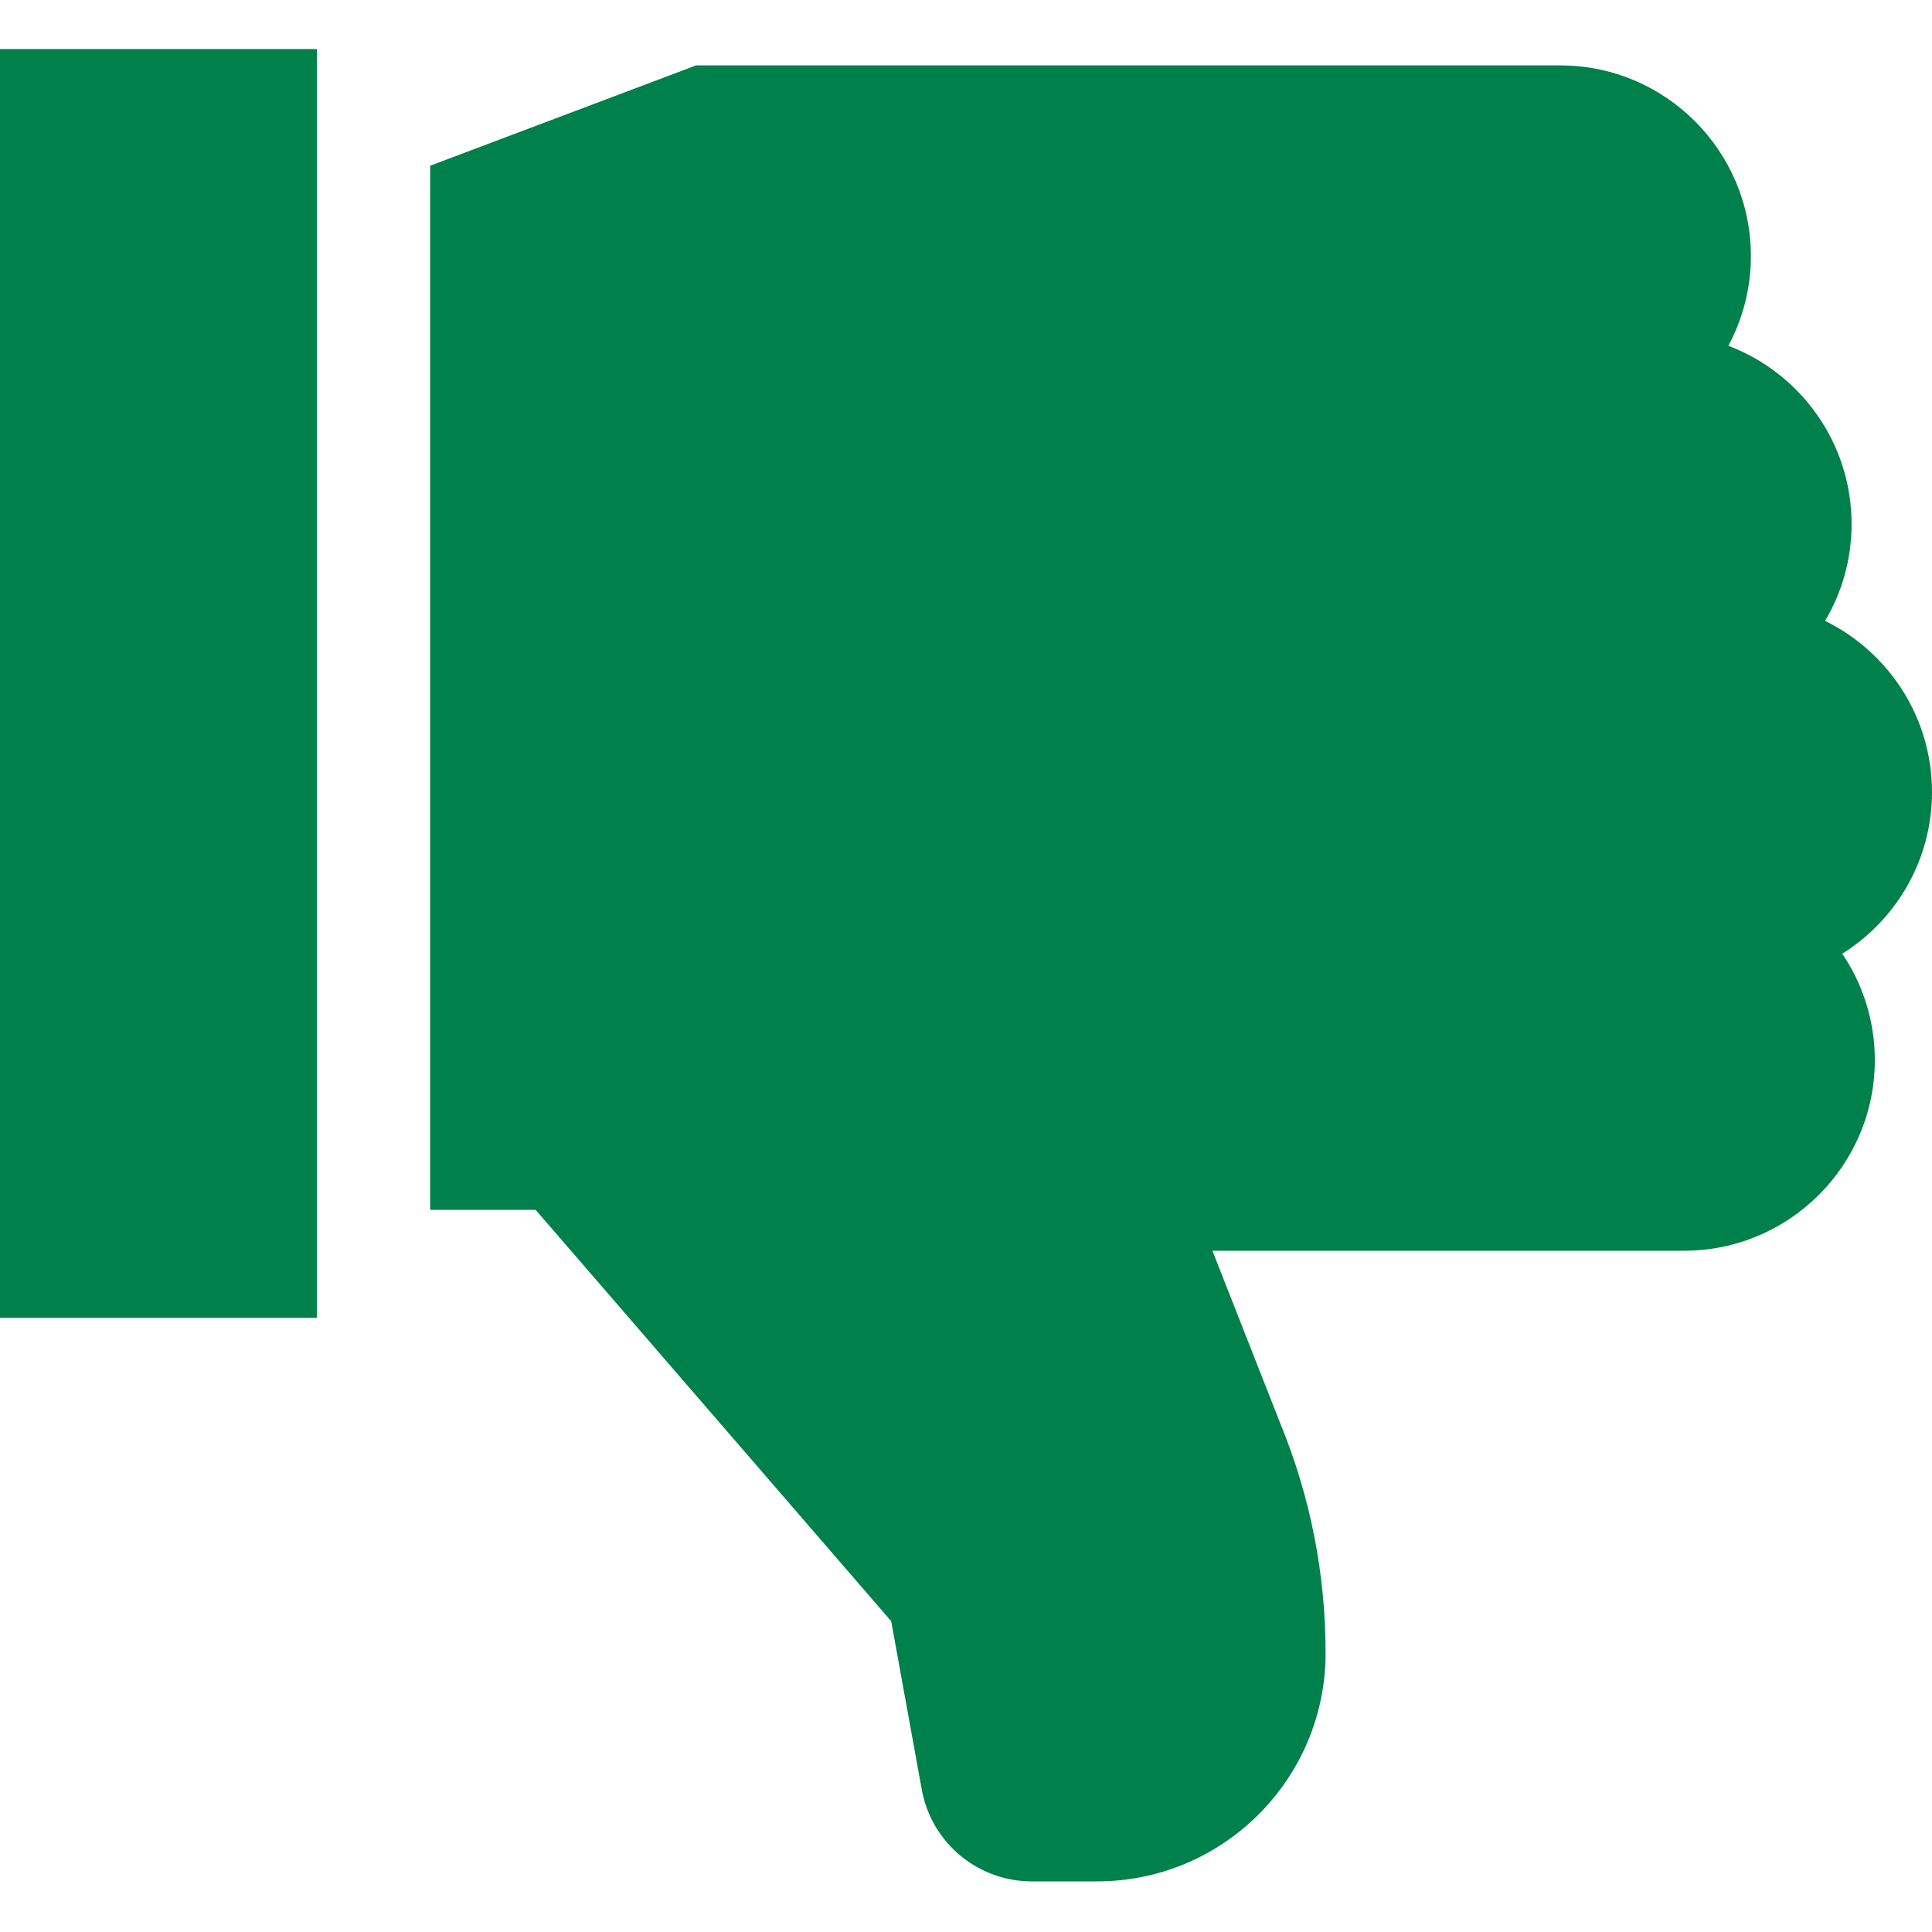
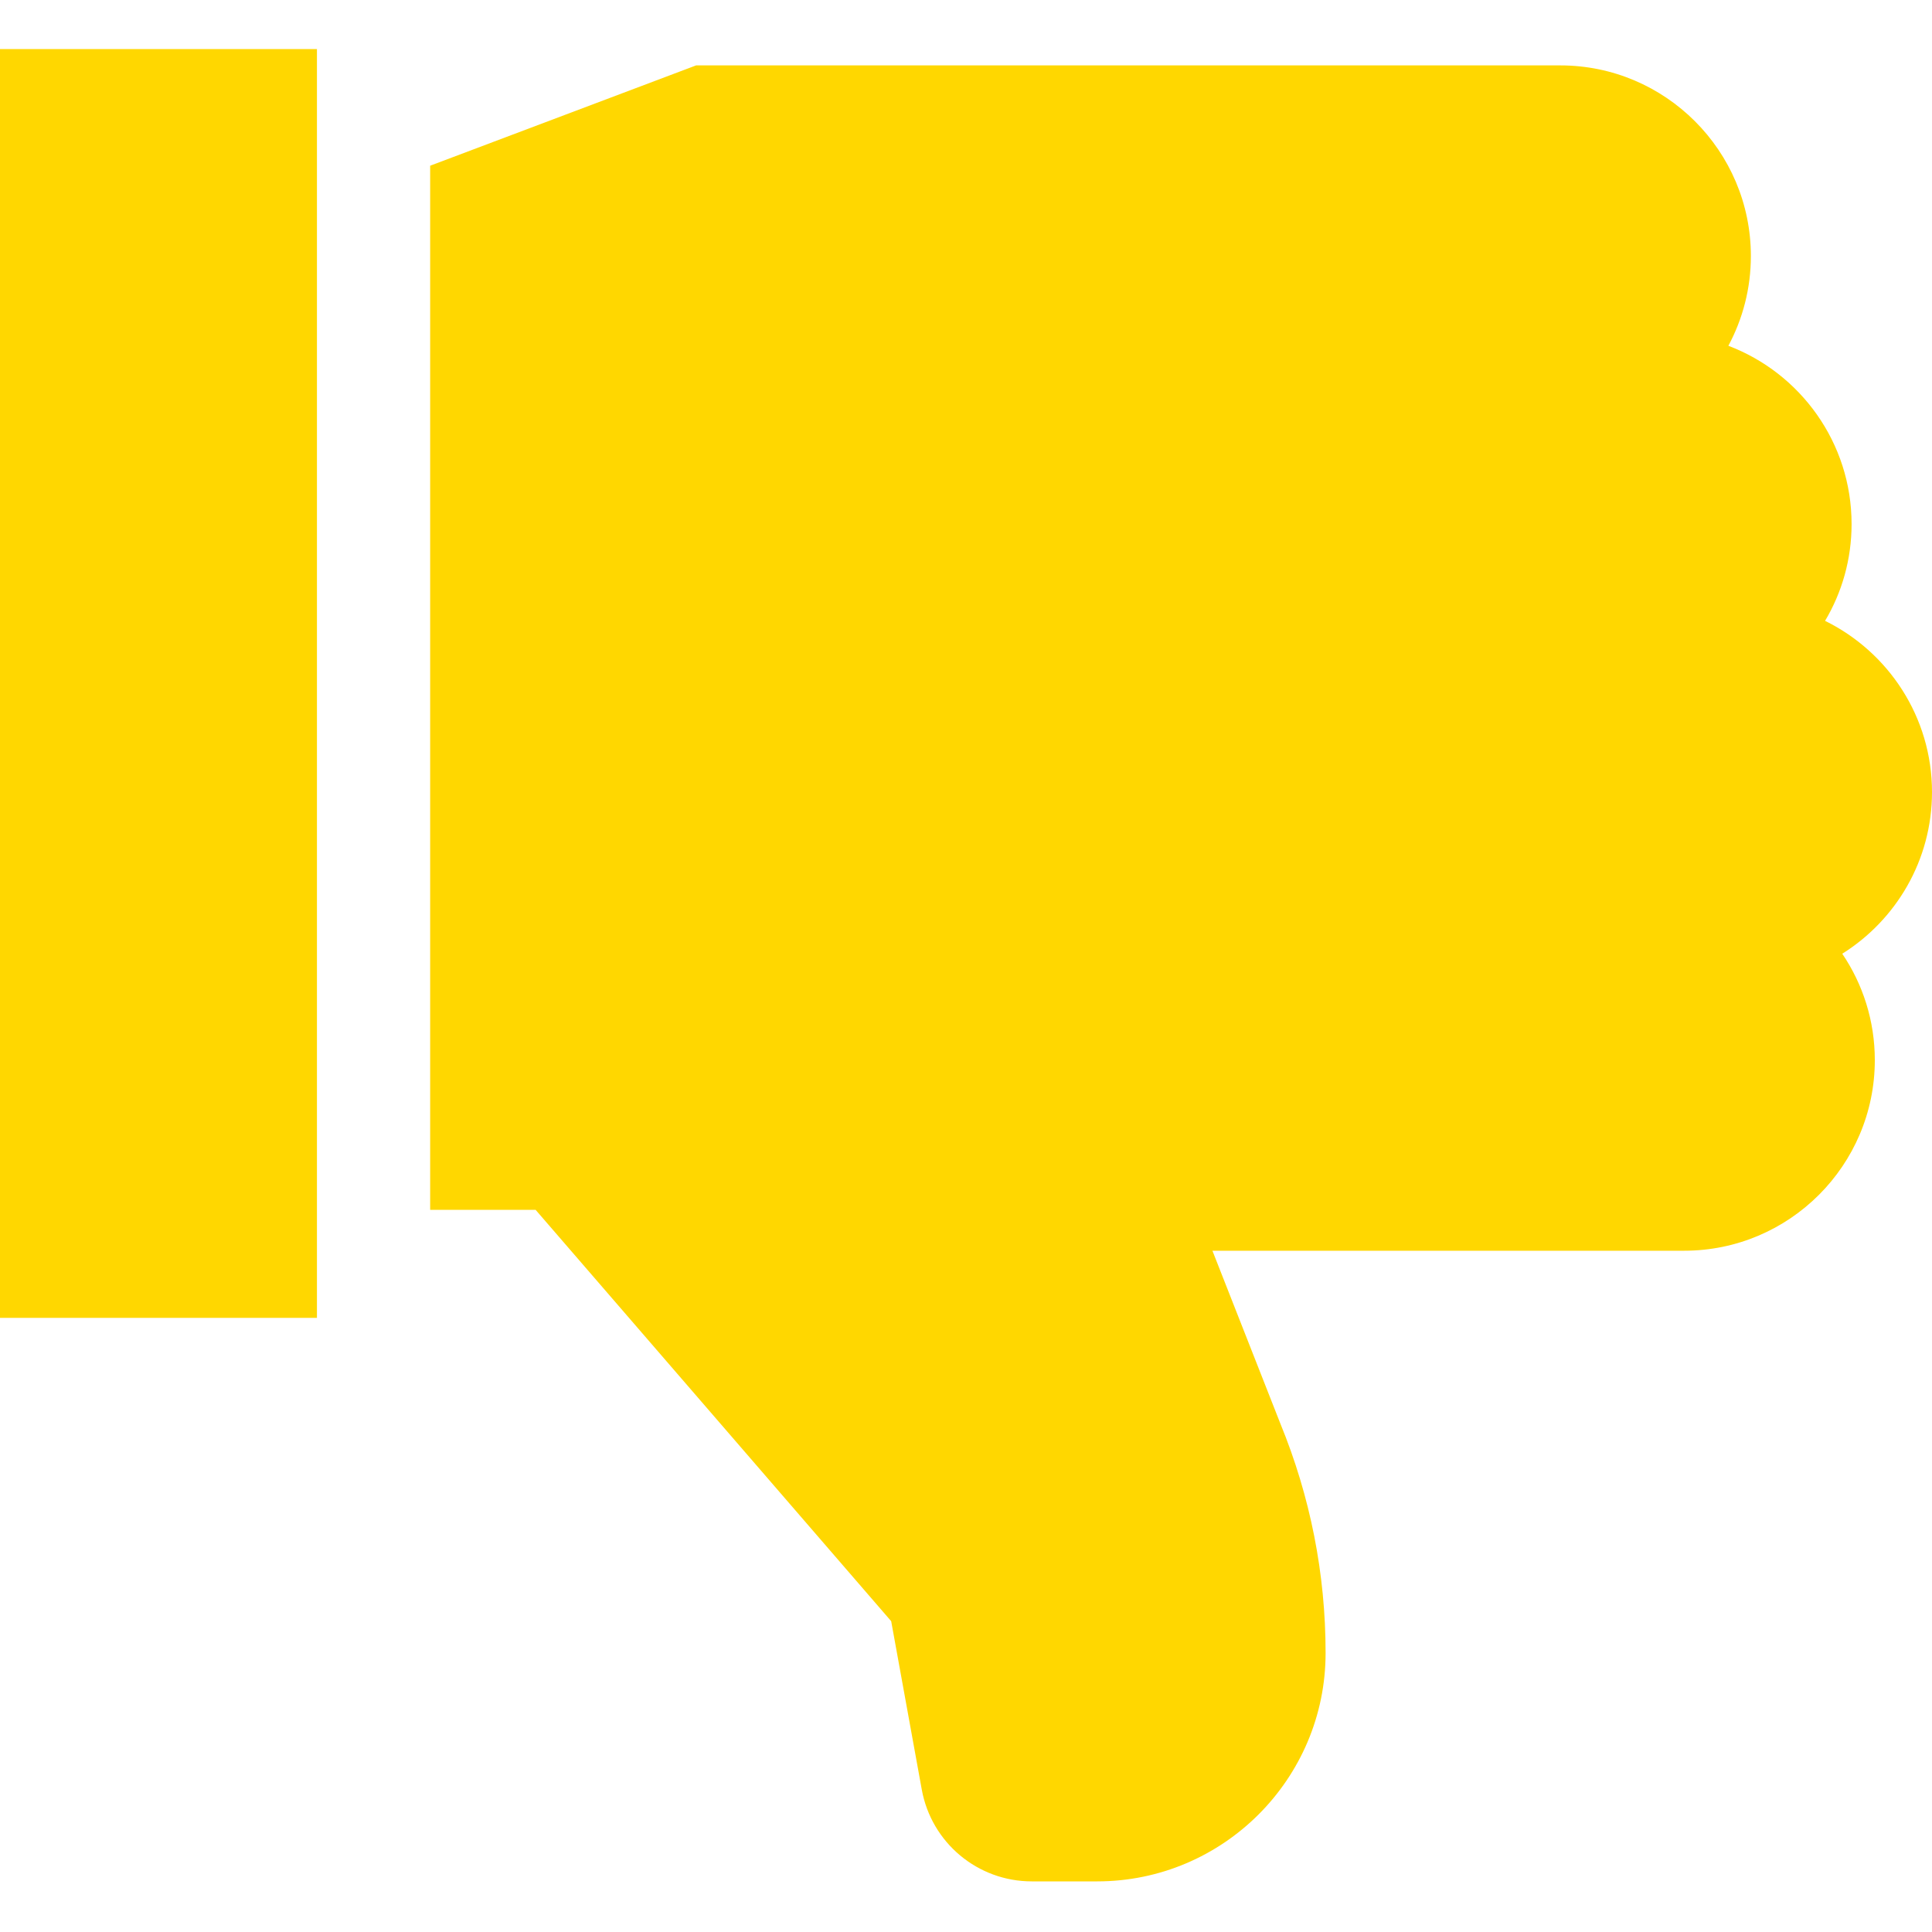
<svg xmlns="http://www.w3.org/2000/svg" width="40" height="40" viewBox="0 0 40 40" fill="none">
-   <path d="M0 1.016H6.562V27.285H0V1.016Z" fill="#00804A" />
-   <path d="M40 16.399C40 14.845 39.096 13.498 37.786 12.854C38.135 12.267 38.335 11.582 38.335 10.85C38.335 9.165 37.274 7.724 35.784 7.159C36.081 6.605 36.25 5.972 36.25 5.301C36.25 3.125 34.48 1.354 32.304 1.354H14.412L8.906 3.431V25.048H11.089L18.451 33.565L19.084 37.05C19.284 38.152 20.242 38.952 21.362 38.952H22.716C25.323 38.952 27.445 36.831 27.445 34.224C27.445 32.585 27.129 30.986 26.507 29.47L25.102 25.895H34.869C37.046 25.895 38.816 24.125 38.816 21.949C38.816 21.134 38.568 20.375 38.142 19.746C39.257 19.047 40 17.809 40 16.399Z" fill="#00804A" />
+   <path d="M0 1.016H6.562V27.285H0V1.016Z" fill="#ffd700" />
+   <path d="M40 16.399C40 14.845 39.096 13.498 37.786 12.854C38.135 12.267 38.335 11.582 38.335 10.85C38.335 9.165 37.274 7.724 35.784 7.159C36.081 6.605 36.25 5.972 36.25 5.301C36.25 3.125 34.48 1.354 32.304 1.354H14.412L8.906 3.431V25.048H11.089L18.451 33.565L19.084 37.05C19.284 38.152 20.242 38.952 21.362 38.952H22.716C25.323 38.952 27.445 36.831 27.445 34.224C27.445 32.585 27.129 30.986 26.507 29.47L25.102 25.895H34.869C37.046 25.895 38.816 24.125 38.816 21.949C38.816 21.134 38.568 20.375 38.142 19.746C39.257 19.047 40 17.809 40 16.399Z" fill="#ffd700" />
</svg>
